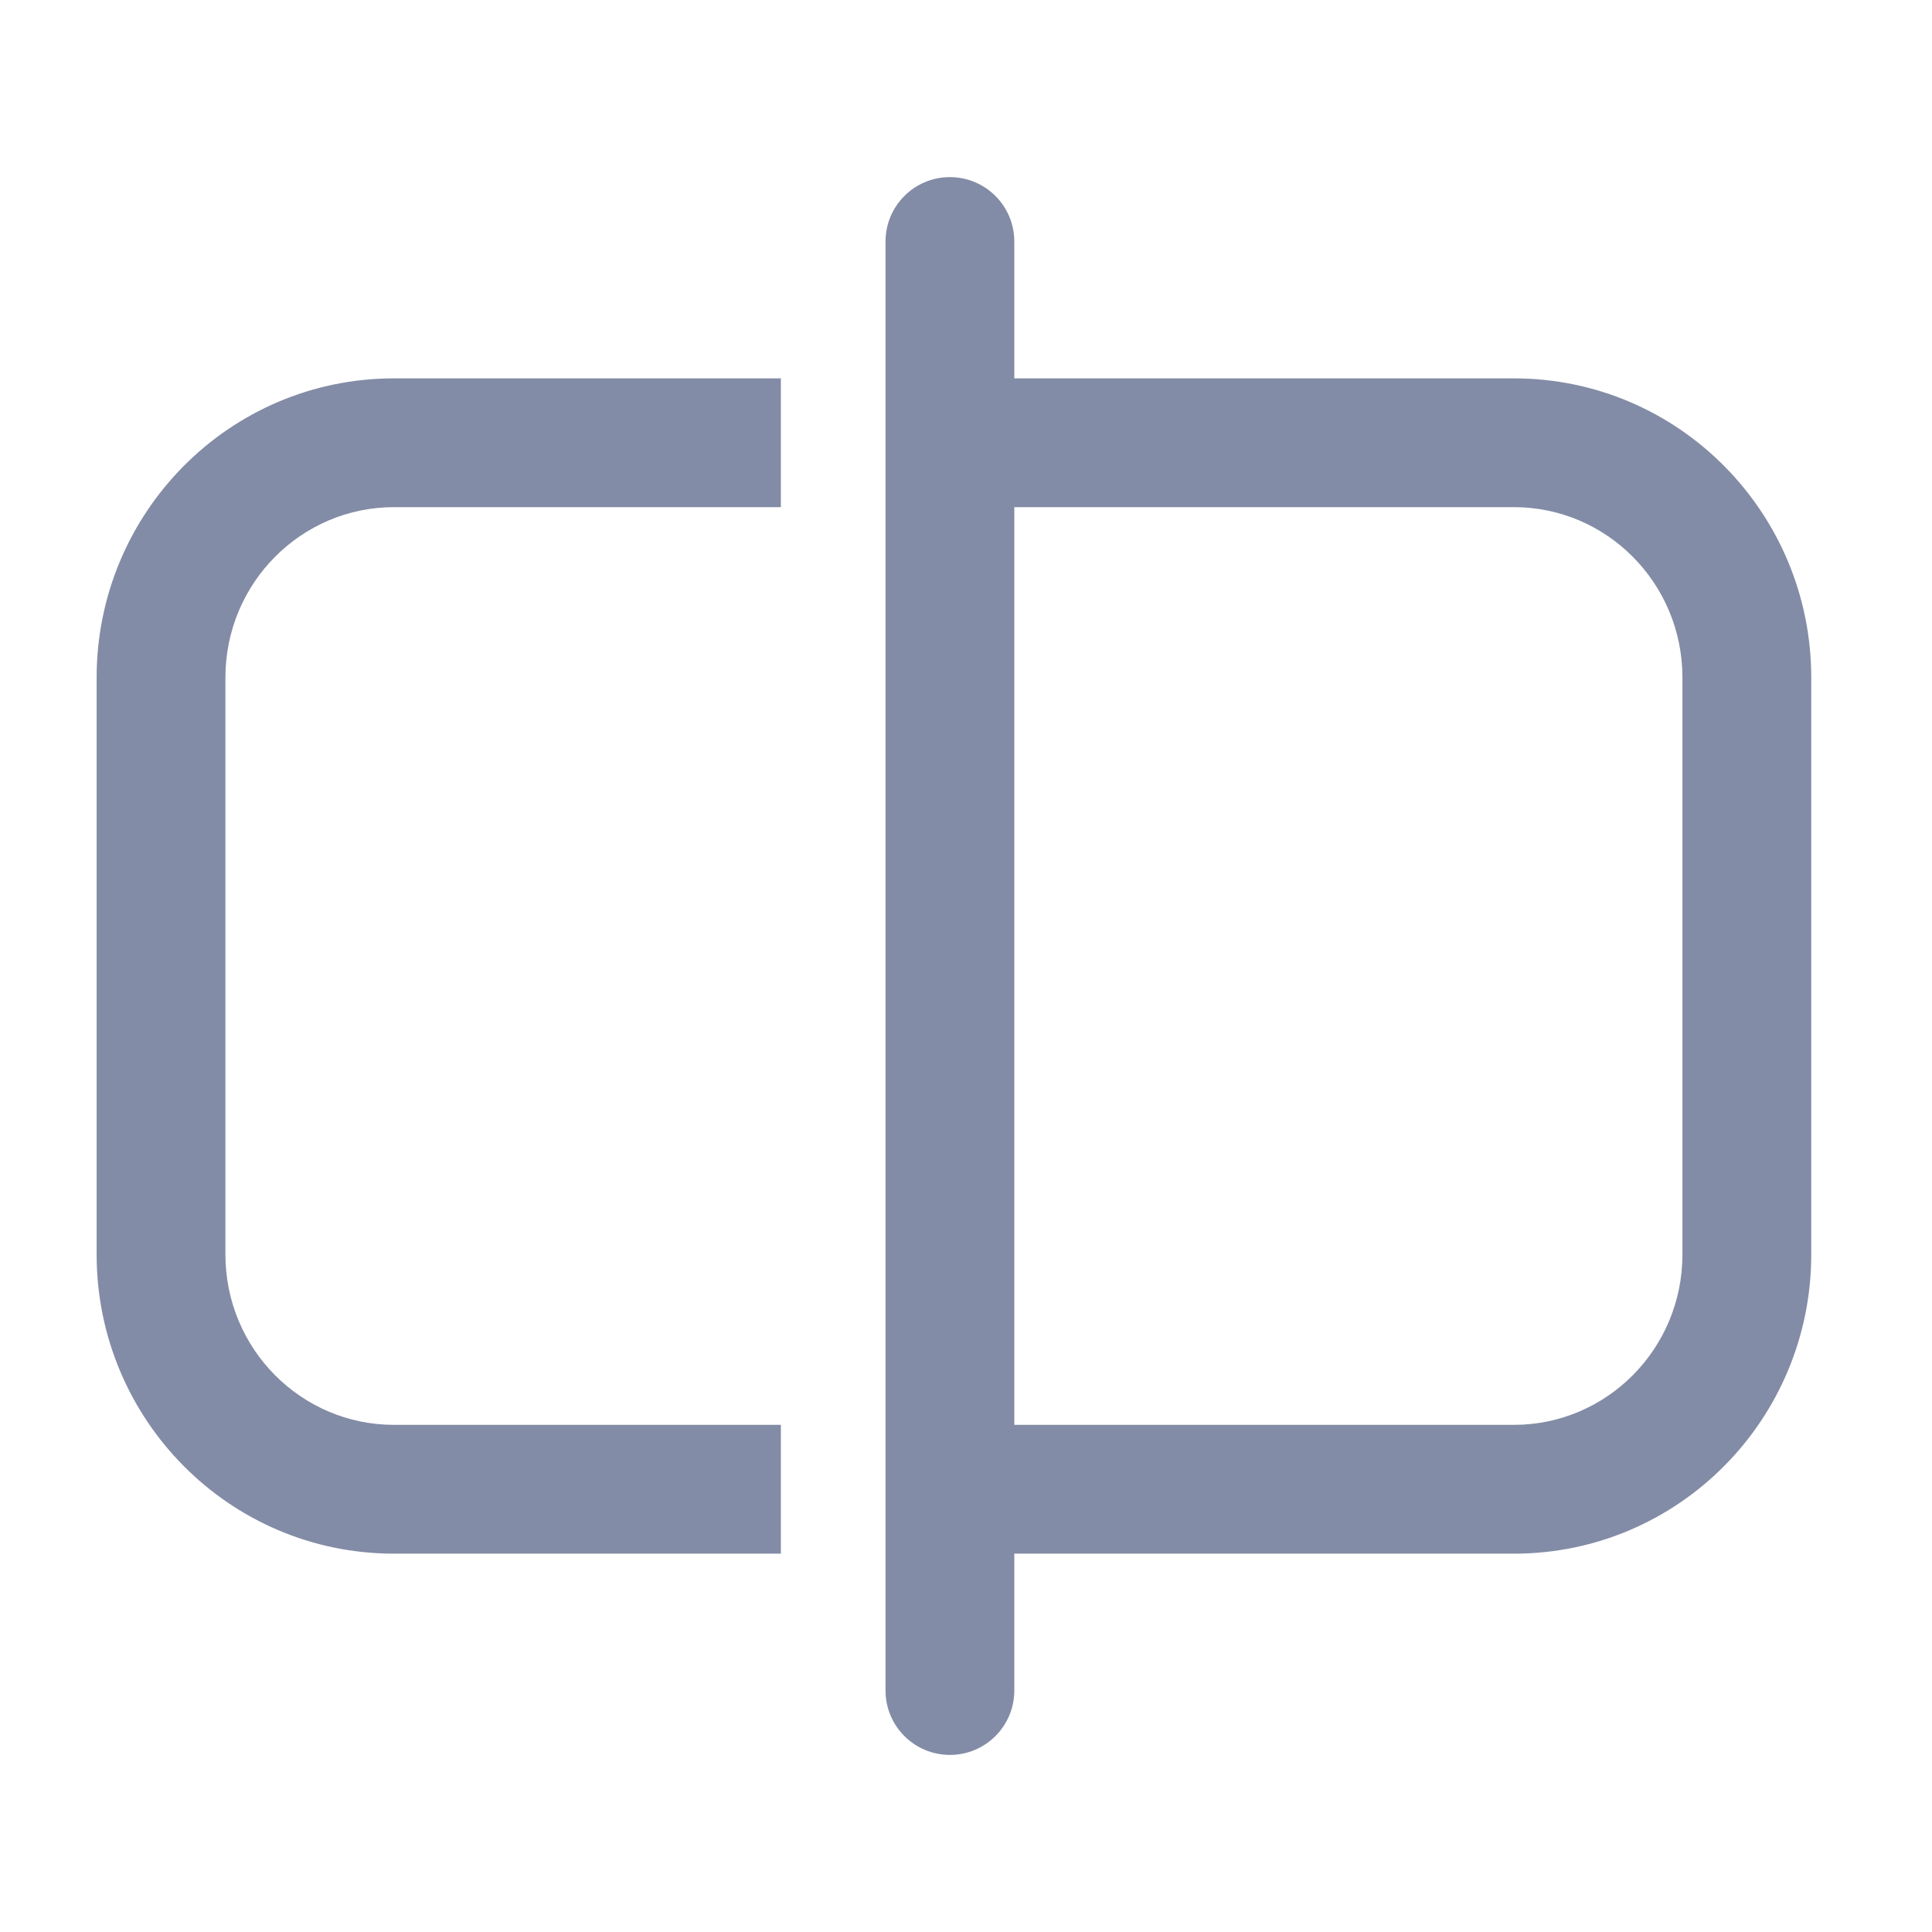
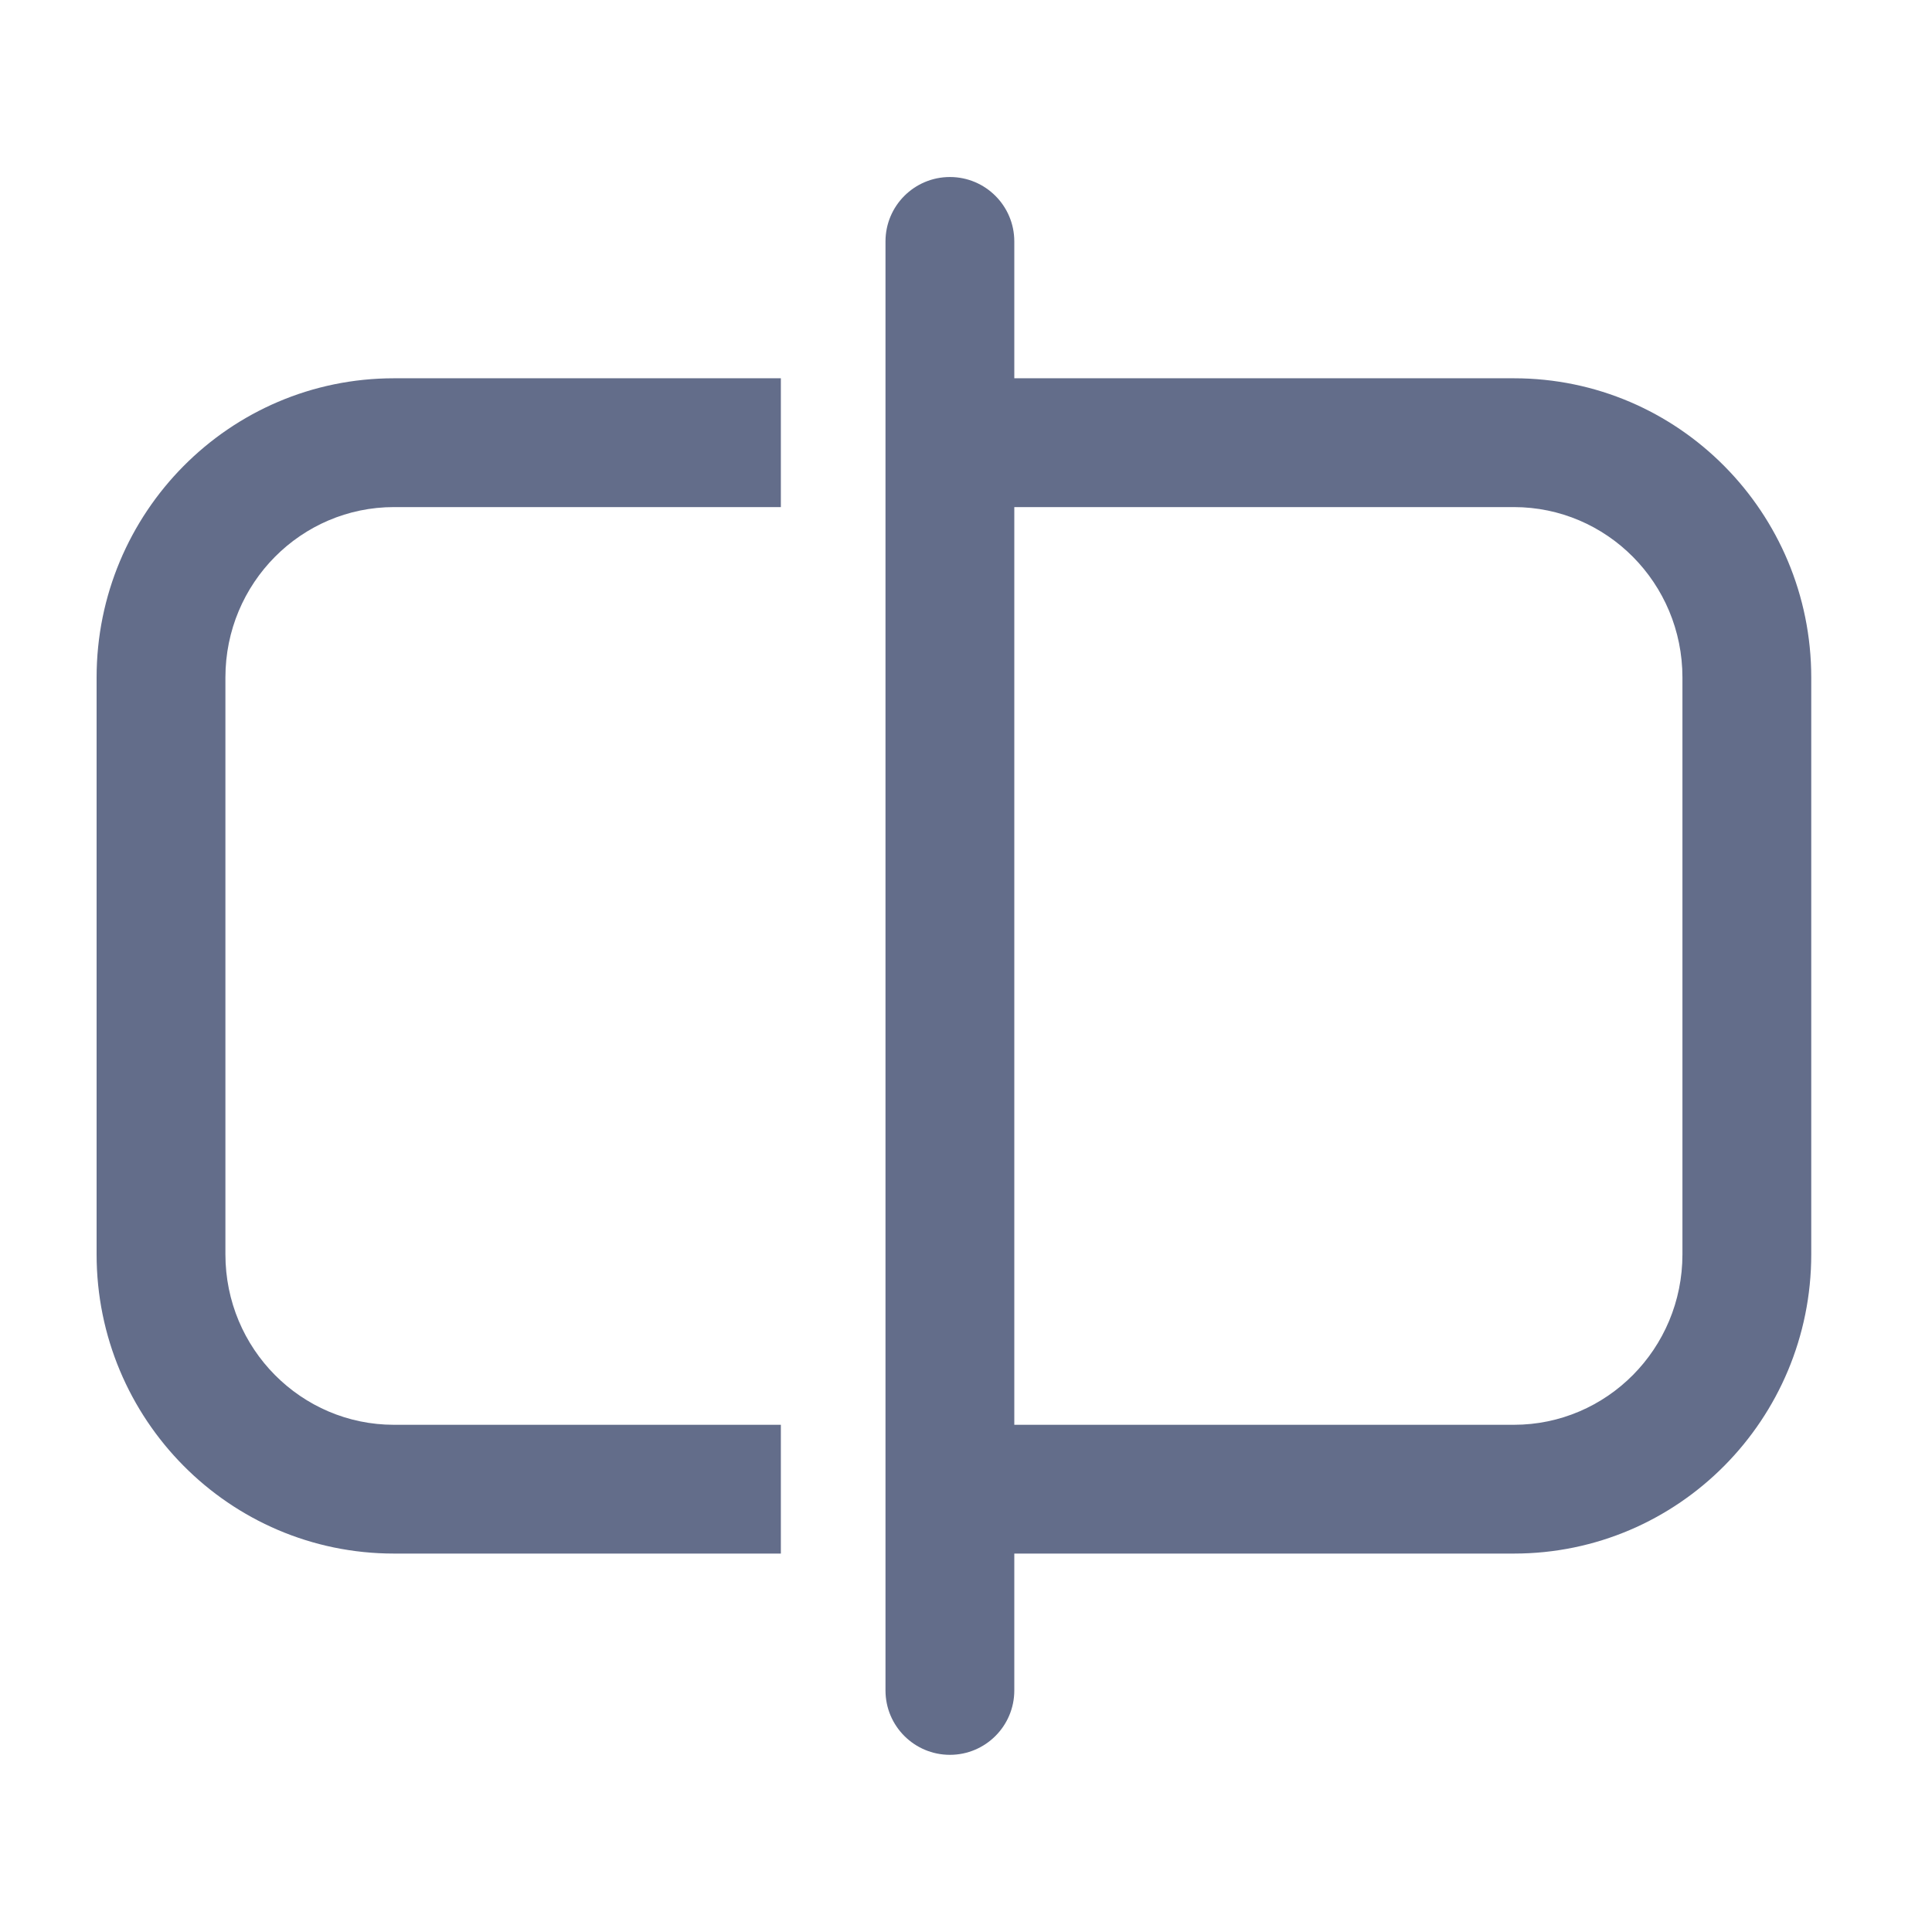
<svg xmlns="http://www.w3.org/2000/svg" width="64" height="64" viewBox="0 0 64 64" fill="none">
-   <path fill-rule="evenodd" clip-rule="evenodd" d="M31.467 5.867C32.645 5.867 33.6 6.822 33.6 8.001V12.534H50.151C55.607 12.534 60 16.989 60 22.447V41.554C60 47.013 55.607 51.467 50.151 51.467H33.6V56.001C33.6 57.179 32.645 58.134 31.467 58.134C30.289 58.134 29.334 57.179 29.334 56.001V8.001C29.334 6.822 30.289 5.867 31.467 5.867ZM50.151 47.2C53.218 47.2 55.733 44.689 55.733 41.554L55.733 22.447C55.733 19.312 53.218 16.8 50.151 16.8H33.6V47.2H50.151Z" fill="#838CA6" />
-   <path d="M13.05 12.534H25.867V16.8H13.05C9.983 16.8 7.467 19.312 7.467 22.447V41.554C7.467 44.689 9.983 47.2 13.05 47.2H25.867V51.467H13.05C7.594 51.467 3.201 47.013 3.201 41.554V22.447C3.201 16.989 7.594 12.534 13.05 12.534Z" fill="#838CA6" />
+   <path fill-rule="evenodd" clip-rule="evenodd" d="M31.467 5.864C32.645 5.864 33.6 6.819 33.6 7.998V12.531H50.151C55.607 12.531 60 16.986 60 22.444V41.551C60 47.01 55.607 51.464 50.151 51.464H33.6V55.998C33.6 57.176 32.645 58.131 31.467 58.131C30.288 58.131 29.333 57.176 29.333 55.998V7.998C29.333 6.819 30.288 5.864 31.467 5.864ZM50.151 47.198C53.218 47.198 55.733 44.686 55.733 41.551L55.733 22.444C55.733 19.309 53.218 16.798 50.151 16.798H33.6V47.198H50.151Z" fill="#636D8A" />
+   <path d="M13.05 12.531H25.867V16.798H13.05C9.983 16.798 7.467 19.309 7.467 22.444V41.551C7.467 44.686 9.983 47.198 13.05 47.198H25.867V51.464H13.05C7.594 51.464 3.2 47.01 3.2 41.551V22.444C3.2 16.986 7.594 12.531 13.05 12.531Z" fill="#636D8A" />
</svg>
